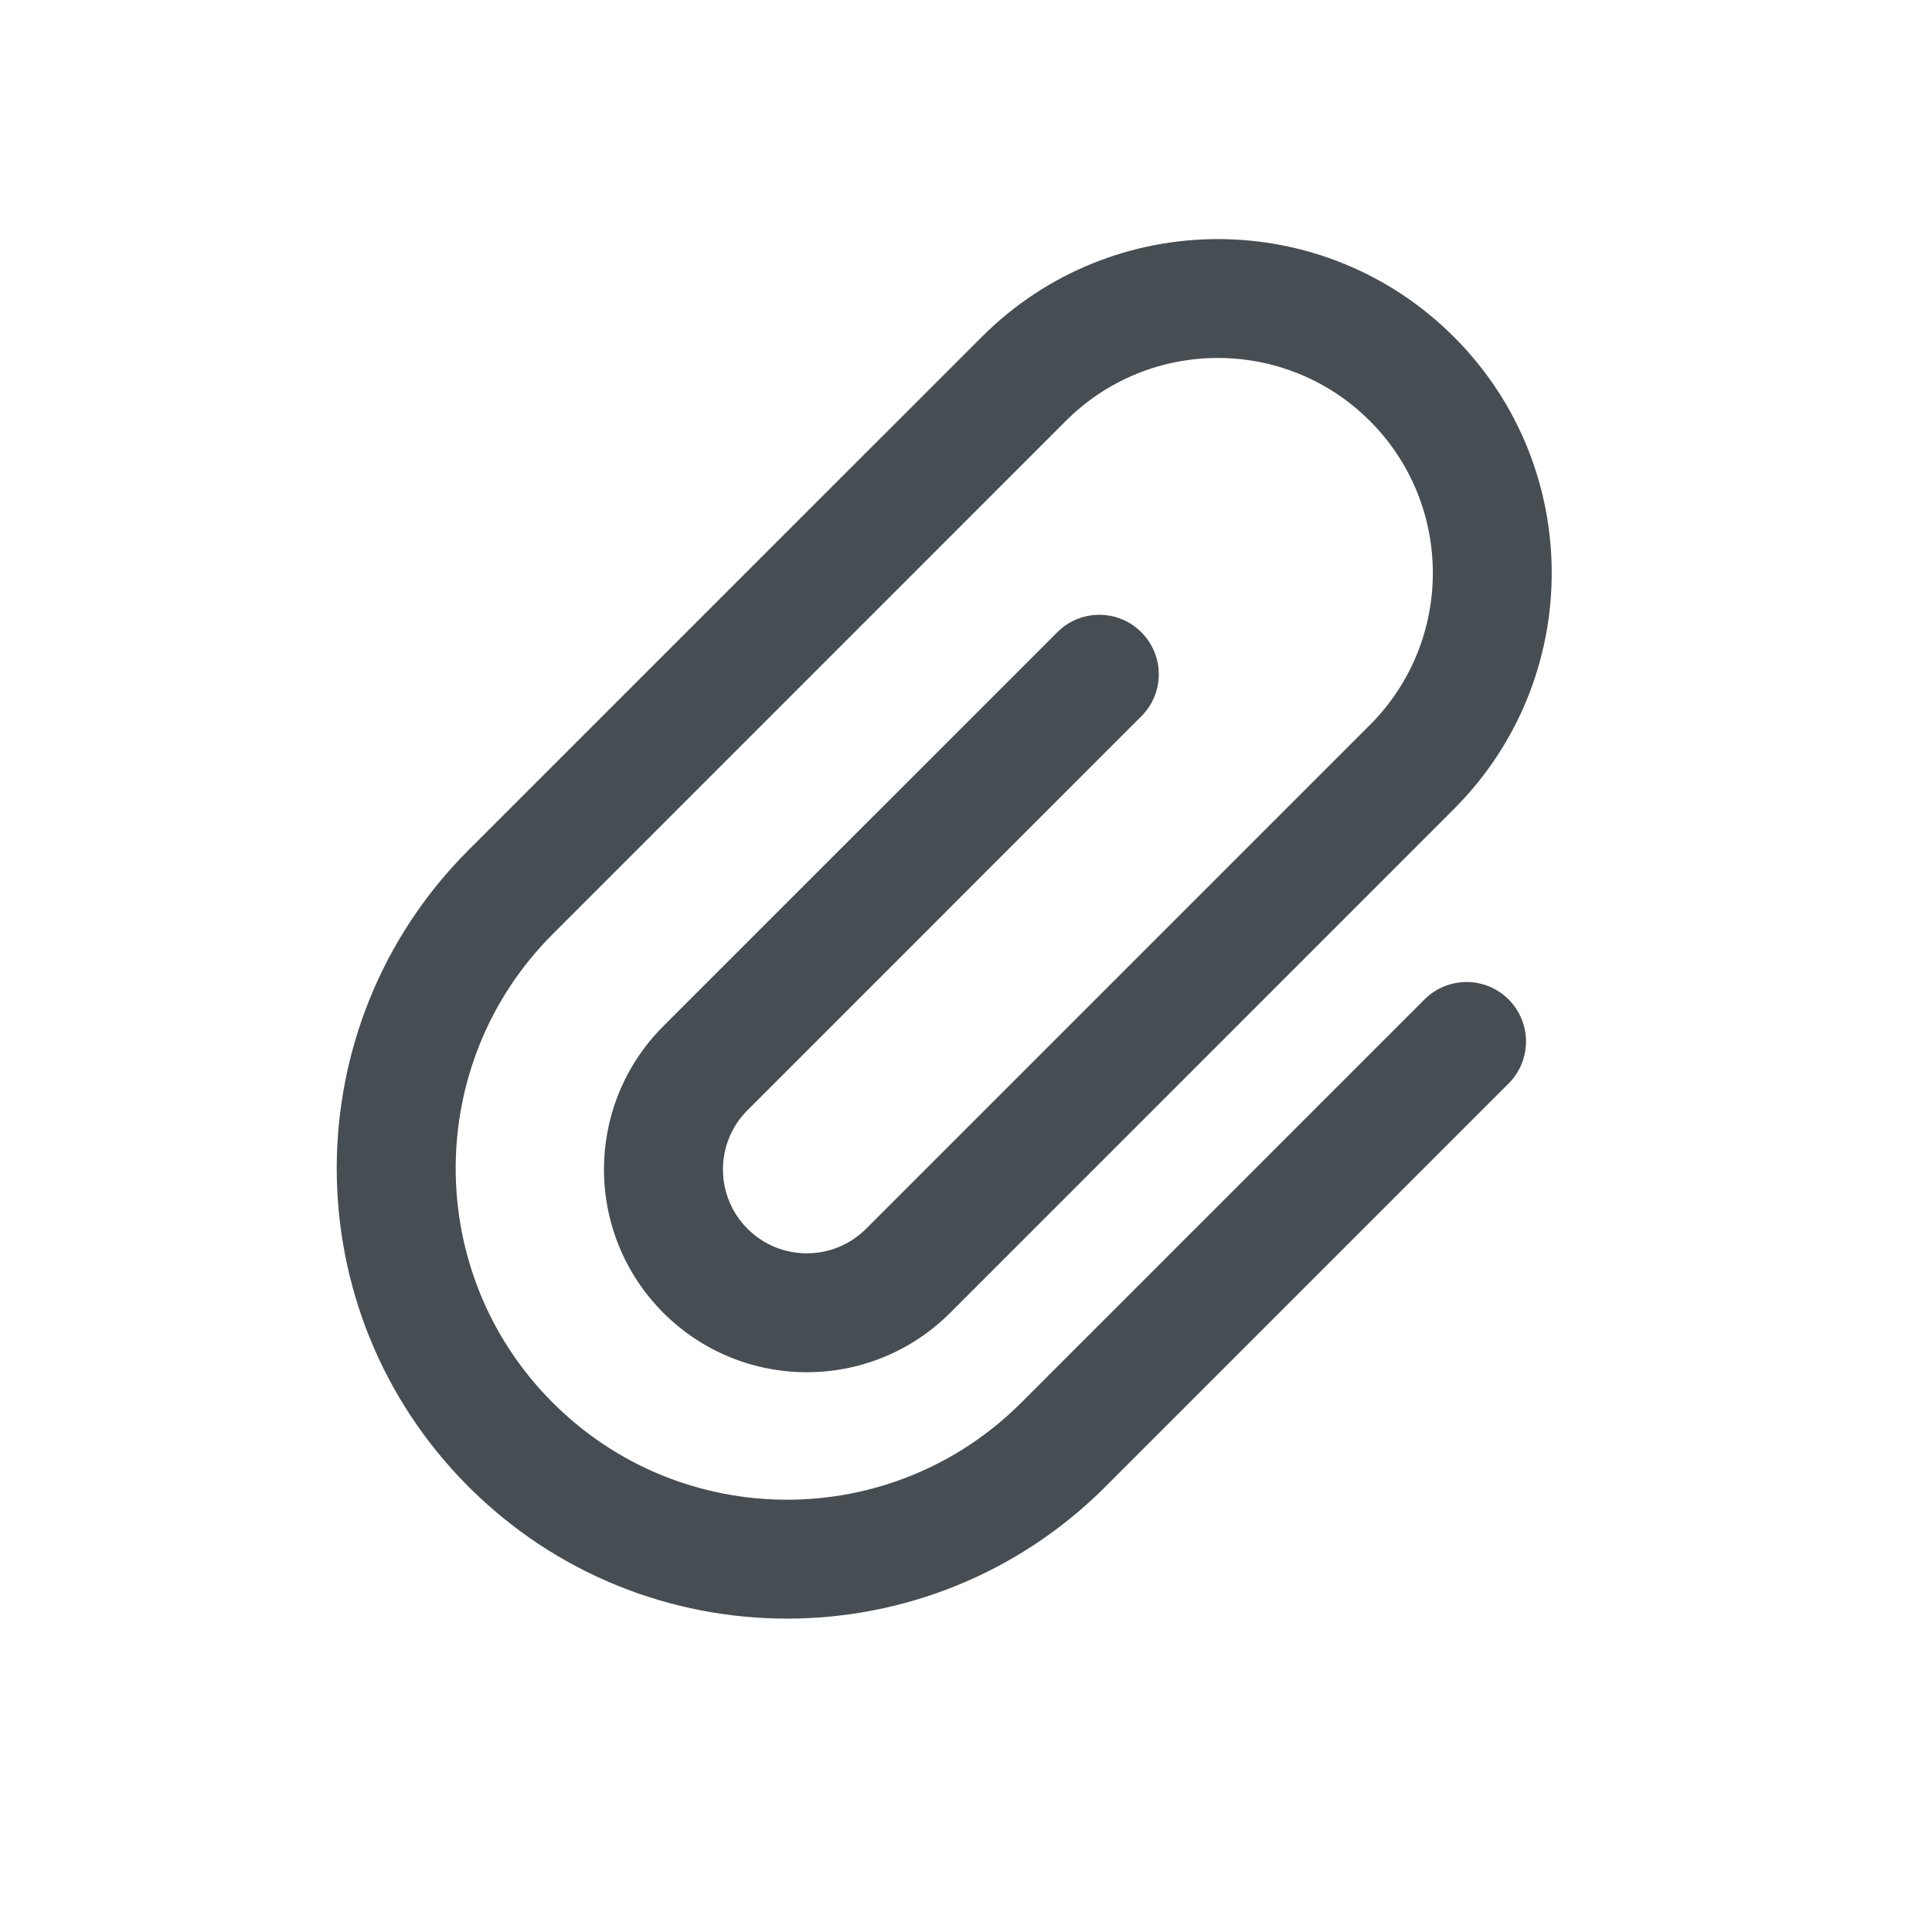
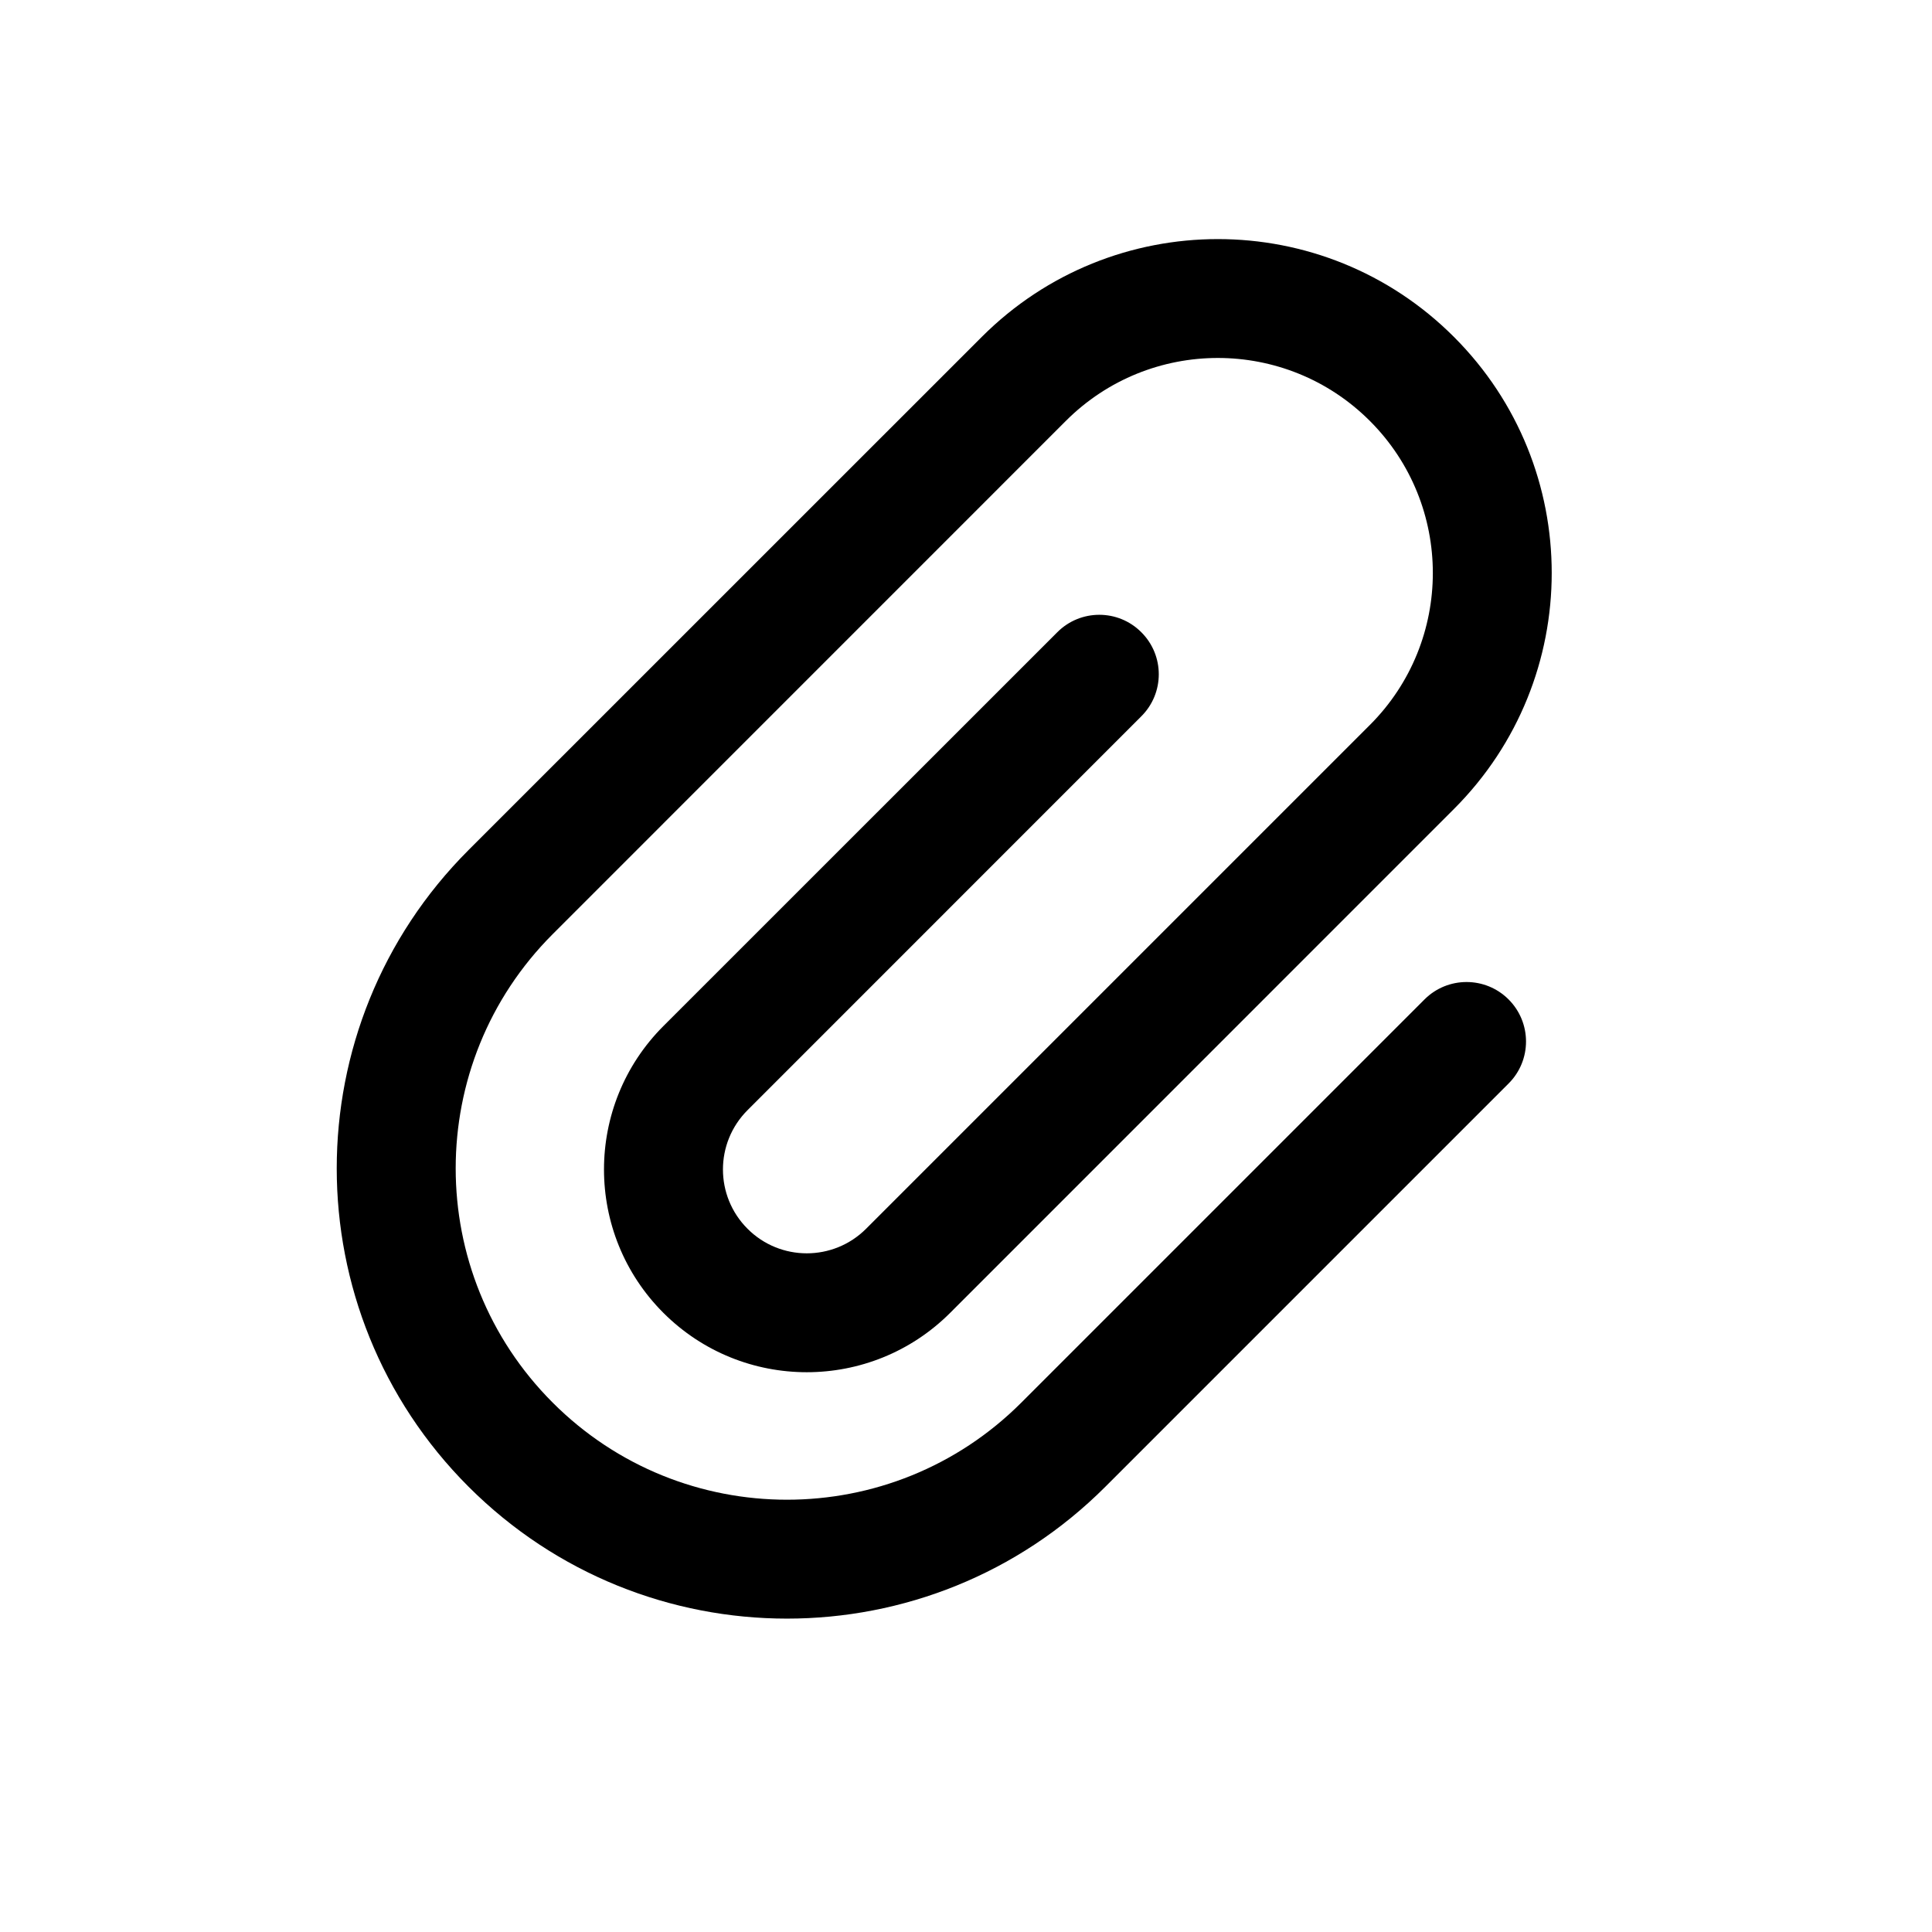
- <svg xmlns="http://www.w3.org/2000/svg" width="24" height="24" viewBox="0 0 24 24" fill="none">
-   <path fill-rule="evenodd" clip-rule="evenodd" d="M18.061 10.05C19.681 8.431 19.681 5.804 18.061 4.185C16.442 2.565 13.816 2.565 12.196 4.185L5.821 10.559C3.637 12.743 3.637 16.285 5.821 18.469C8.006 20.653 11.547 20.653 13.731 18.469L18.74 13.46C19.029 13.172 19.029 12.704 18.74 12.415C18.452 12.127 17.984 12.127 17.696 12.415L12.687 17.424C11.079 19.032 8.473 19.032 6.866 17.424C5.259 15.817 5.259 13.211 6.866 11.604L13.24 5.229C14.283 4.186 15.974 4.186 17.017 5.229C18.06 6.272 18.06 7.963 17.017 9.006L10.759 15.264C10.352 15.671 9.692 15.671 9.286 15.264C8.879 14.857 8.879 14.198 9.286 13.791L14.178 8.898C14.467 8.61 14.467 8.142 14.178 7.854C13.89 7.565 13.422 7.565 13.134 7.854L8.241 12.746C7.257 13.73 7.257 15.325 8.241 16.309C9.225 17.292 10.819 17.292 11.803 16.309L18.061 10.05Z" fill="#464E53" />
+ <svg xmlns="http://www.w3.org/2000/svg" width="24" height="24" viewBox="0 0 24 24">
+   <path fill-rule="evenodd" clip-rule="evenodd" d="M18.061 10.05C19.681 8.431 19.681 5.804 18.061 4.185C16.442 2.565 13.816 2.565 12.196 4.185L5.821 10.559C3.637 12.743 3.637 16.285 5.821 18.469C8.006 20.653 11.547 20.653 13.731 18.469L18.74 13.46C19.029 13.172 19.029 12.704 18.74 12.415C18.452 12.127 17.984 12.127 17.696 12.415L12.687 17.424C11.079 19.032 8.473 19.032 6.866 17.424C5.259 15.817 5.259 13.211 6.866 11.604L13.24 5.229C14.283 4.186 15.974 4.186 17.017 5.229C18.06 6.272 18.06 7.963 17.017 9.006L10.759 15.264C10.352 15.671 9.692 15.671 9.286 15.264C8.879 14.857 8.879 14.198 9.286 13.791L14.178 8.898C14.467 8.61 14.467 8.142 14.178 7.854C13.89 7.565 13.422 7.565 13.134 7.854L8.241 12.746C7.257 13.73 7.257 15.325 8.241 16.309C9.225 17.292 10.819 17.292 11.803 16.309L18.061 10.05Z" />
</svg>
